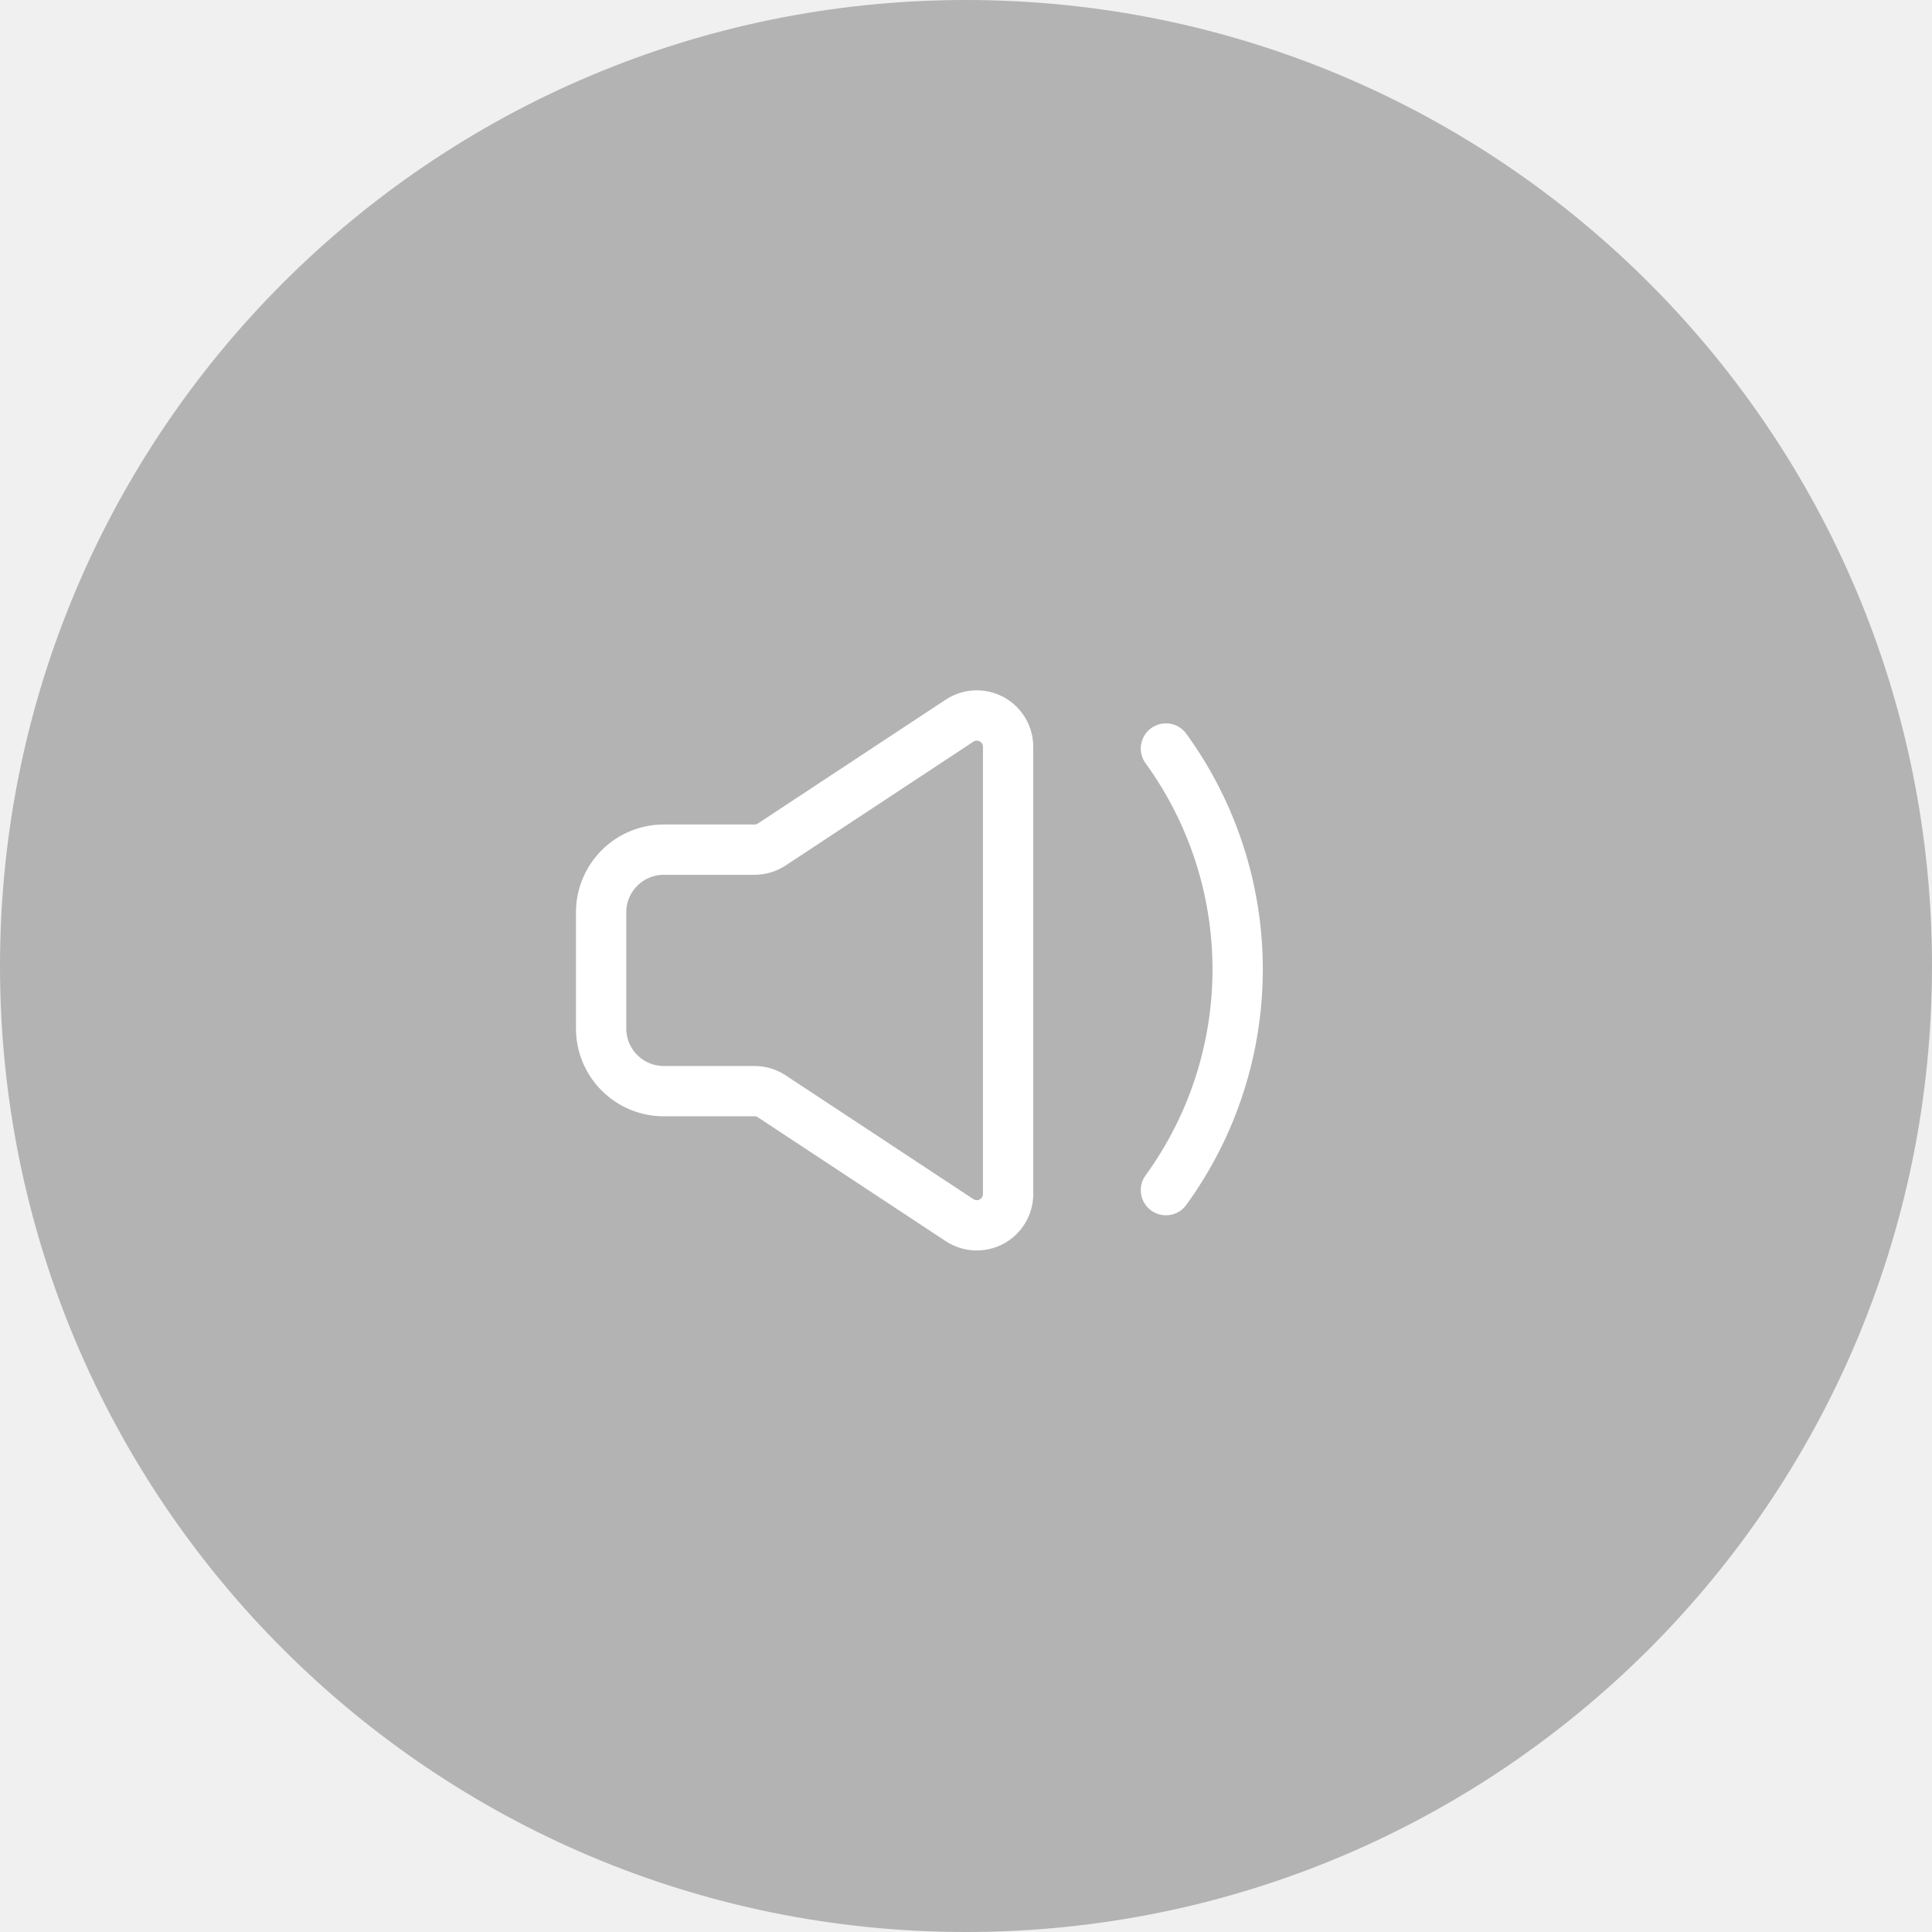
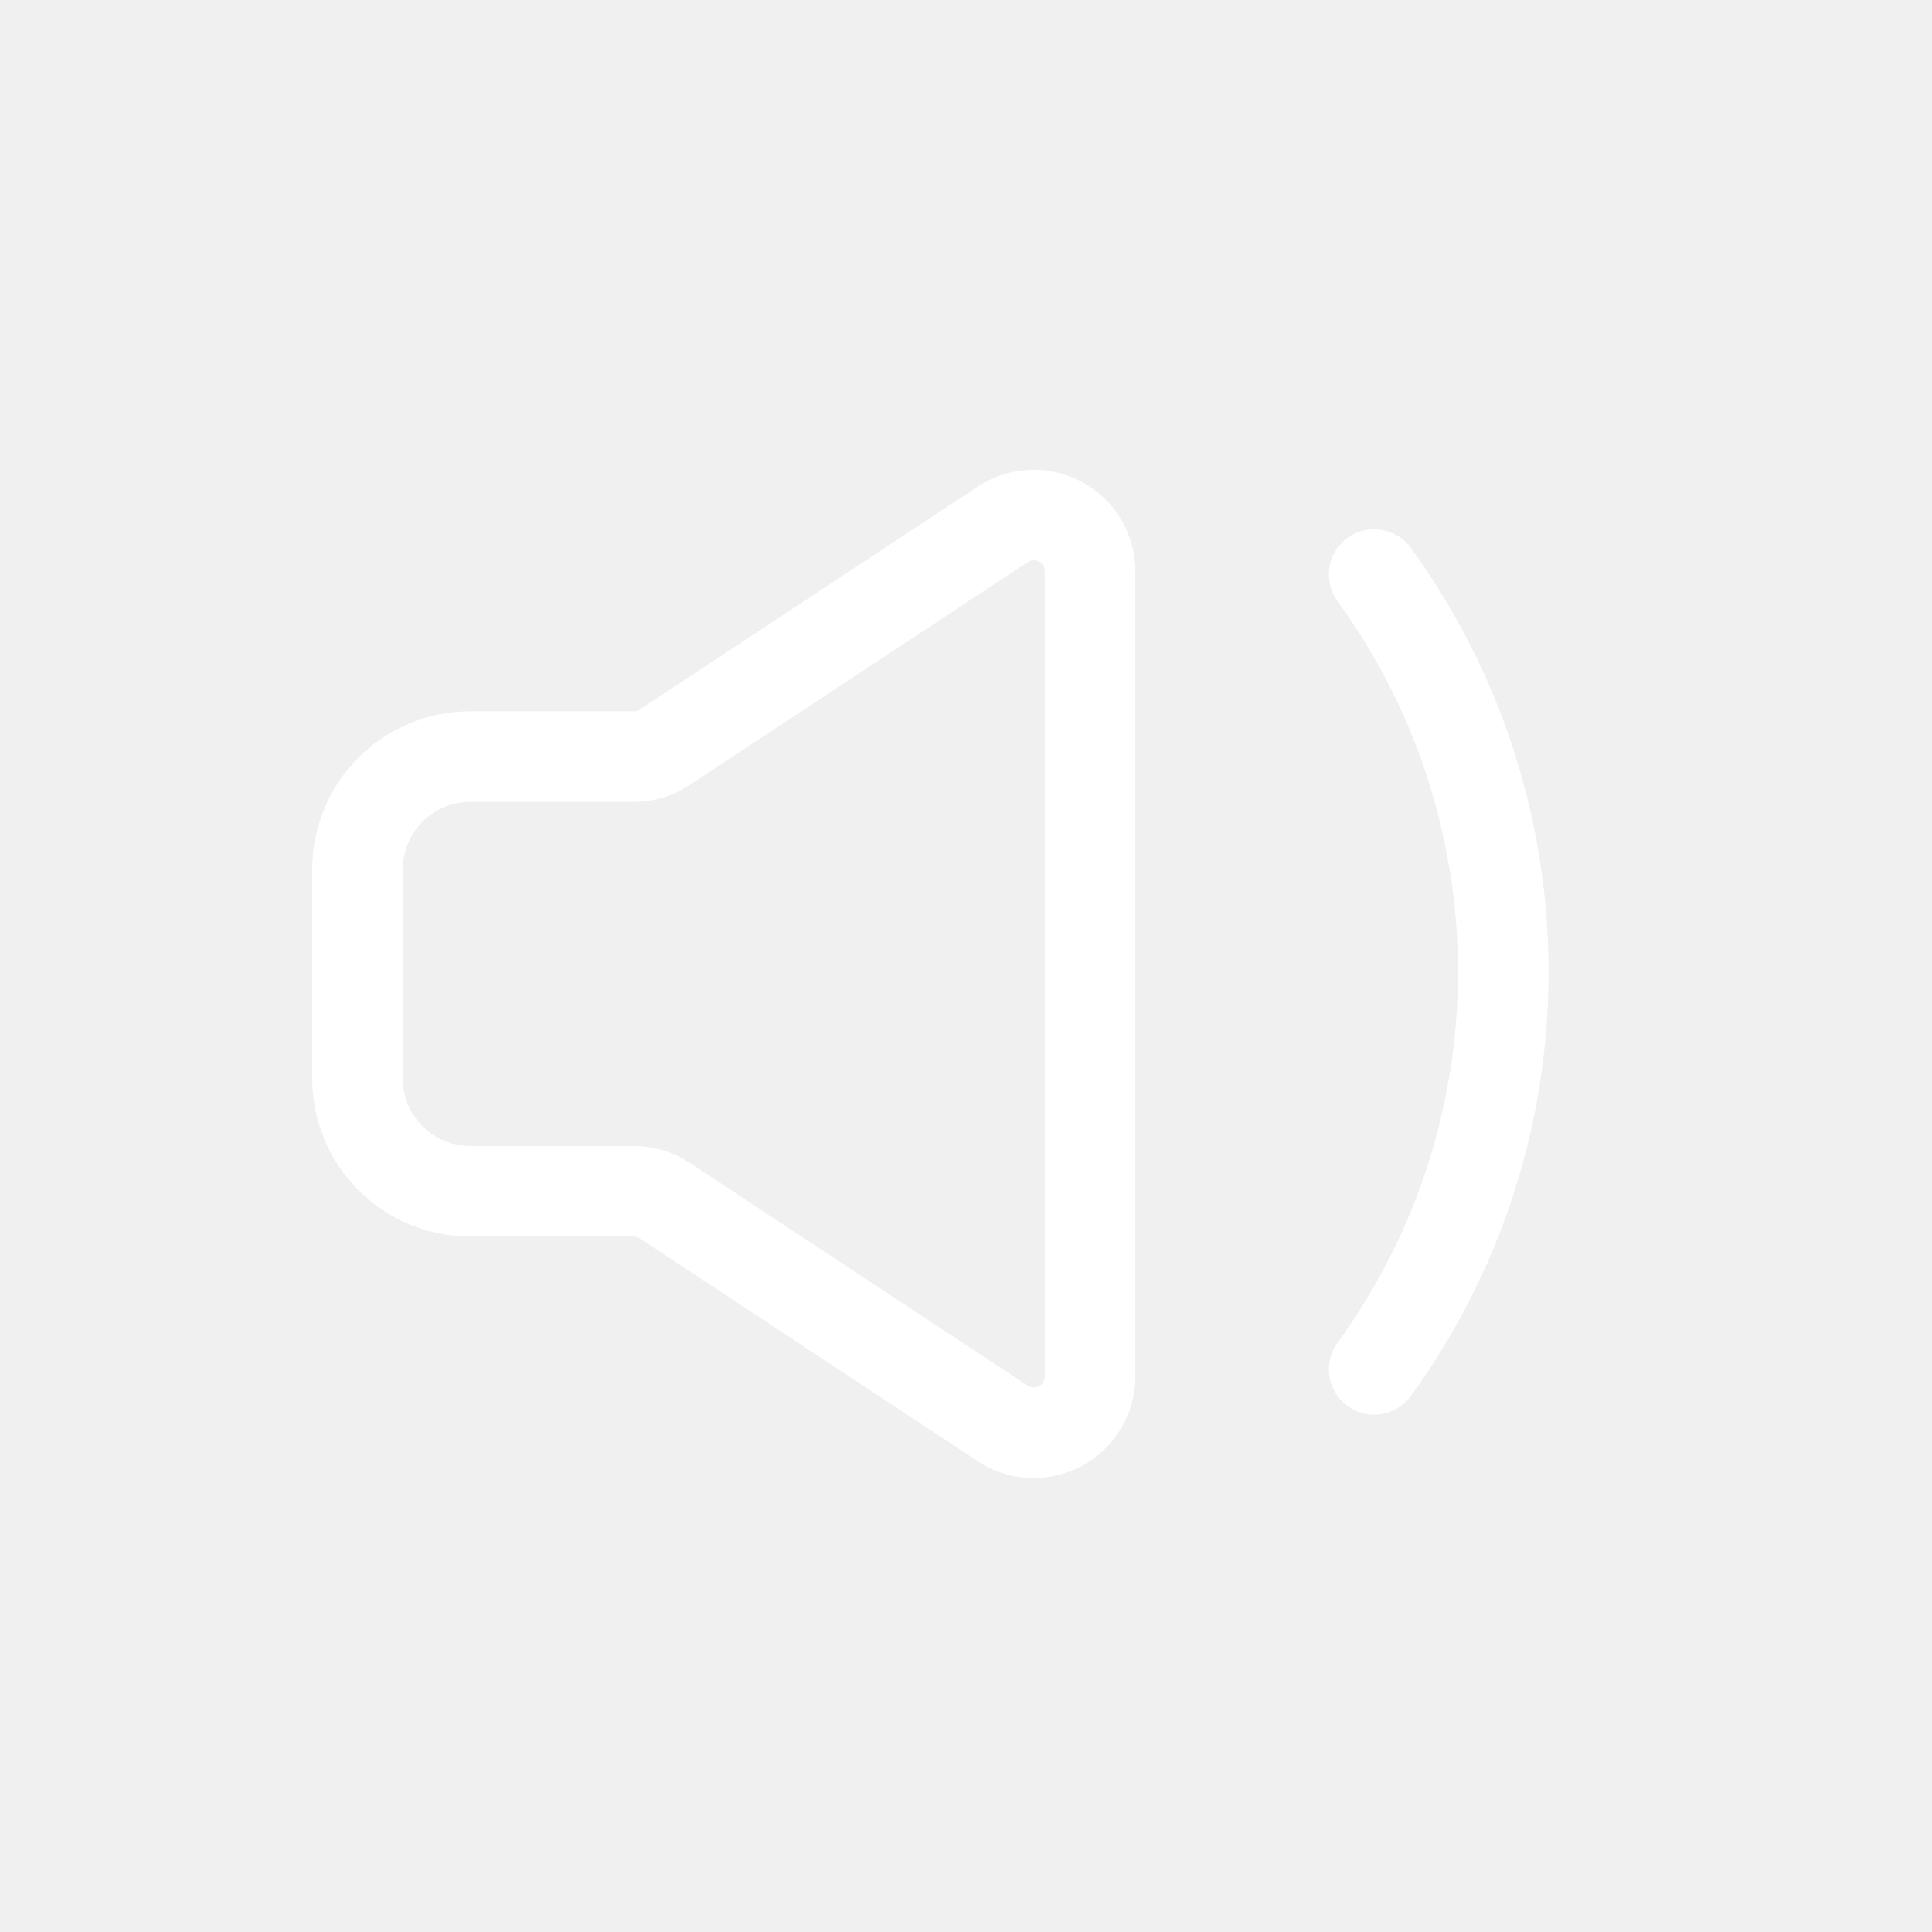
- <svg xmlns="http://www.w3.org/2000/svg" width="72" height="72" viewBox="0 0 72 72" fill="none">
-   <circle cx="36" cy="36" r="36" fill="#272727" fill-opacity="0.3" />
-   <g clip-path="url(#clip0_2011_10141)">
-     <path d="M43.451 27.895C45.188 30.287 46.124 33.168 46.124 36.124C46.124 39.081 45.188 41.962 43.451 44.353" stroke="white" stroke-width="1.875" stroke-linecap="round" stroke-linejoin="round" />
-     <path d="M22.402 38.331V33.998C22.402 33.379 22.648 32.785 23.086 32.348C23.523 31.91 24.117 31.664 24.736 31.664H28.119C28.347 31.664 28.57 31.597 28.761 31.472L35.761 26.856C35.937 26.741 36.141 26.674 36.351 26.665C36.561 26.656 36.77 26.704 36.956 26.804C37.141 26.904 37.296 27.052 37.404 27.233C37.512 27.413 37.569 27.62 37.569 27.831V44.498C37.569 44.708 37.512 44.915 37.404 45.096C37.296 45.276 37.141 45.425 36.956 45.525C36.77 45.624 36.561 45.672 36.351 45.663C36.141 45.654 35.937 45.587 35.761 45.472L28.761 40.856C28.57 40.731 28.347 40.664 28.119 40.664H24.736C24.117 40.664 23.523 40.418 23.086 39.98C22.648 39.543 22.402 38.949 22.402 38.331Z" stroke="white" stroke-width="1.875" />
+ <svg xmlns="http://www.w3.org/2000/svg" width="40" height="40" viewBox="0 0 40 40" fill="none">
+   <mask id="mask0_2559_54132" style="mask-type:luminance" maskUnits="userSpaceOnUse" x="6" y="6" width="28" height="28">
+     <path d="M34 6H6V34H34V6Z" fill="white" />
+   </mask>
+   <g mask="url(#mask0_2559_54132)">
+     <path d="M28.451 11.895C30.188 14.286 31.124 17.167 31.124 20.123C31.124 23.08 30.188 25.961 28.451 28.352" stroke="white" stroke-width="1.875" stroke-linecap="round" stroke-linejoin="round" />
+     <path d="M7.402 22.331V17.997C7.402 17.379 7.648 16.785 8.086 16.348C8.523 15.91 9.117 15.664 9.736 15.664H13.119C13.347 15.664 13.57 15.597 13.761 15.472L20.761 10.856C20.937 10.741 21.14 10.675 21.351 10.665C21.561 10.656 21.77 10.704 21.956 10.804C22.141 10.903 22.296 11.052 22.404 11.232C22.512 11.413 22.569 11.62 22.569 11.831V28.497C22.569 28.708 22.512 28.915 22.404 29.096C22.296 29.276 22.141 29.425 21.956 29.524C21.77 29.624 21.561 29.672 21.351 29.663C21.14 29.654 20.937 29.587 20.761 29.472L13.761 24.856C13.57 24.731 13.347 24.664 13.119 24.664H9.736C9.117 24.664 8.523 24.418 8.086 23.98C7.648 23.543 7.402 22.949 7.402 22.331Z" stroke="white" stroke-width="1.875" />
  </g>
-   <defs>
-     <clipPath id="clip0_2011_10141">
-       <rect width="28" height="28" fill="white" transform="translate(21 22)" />
-     </clipPath>
-   </defs>
</svg>
